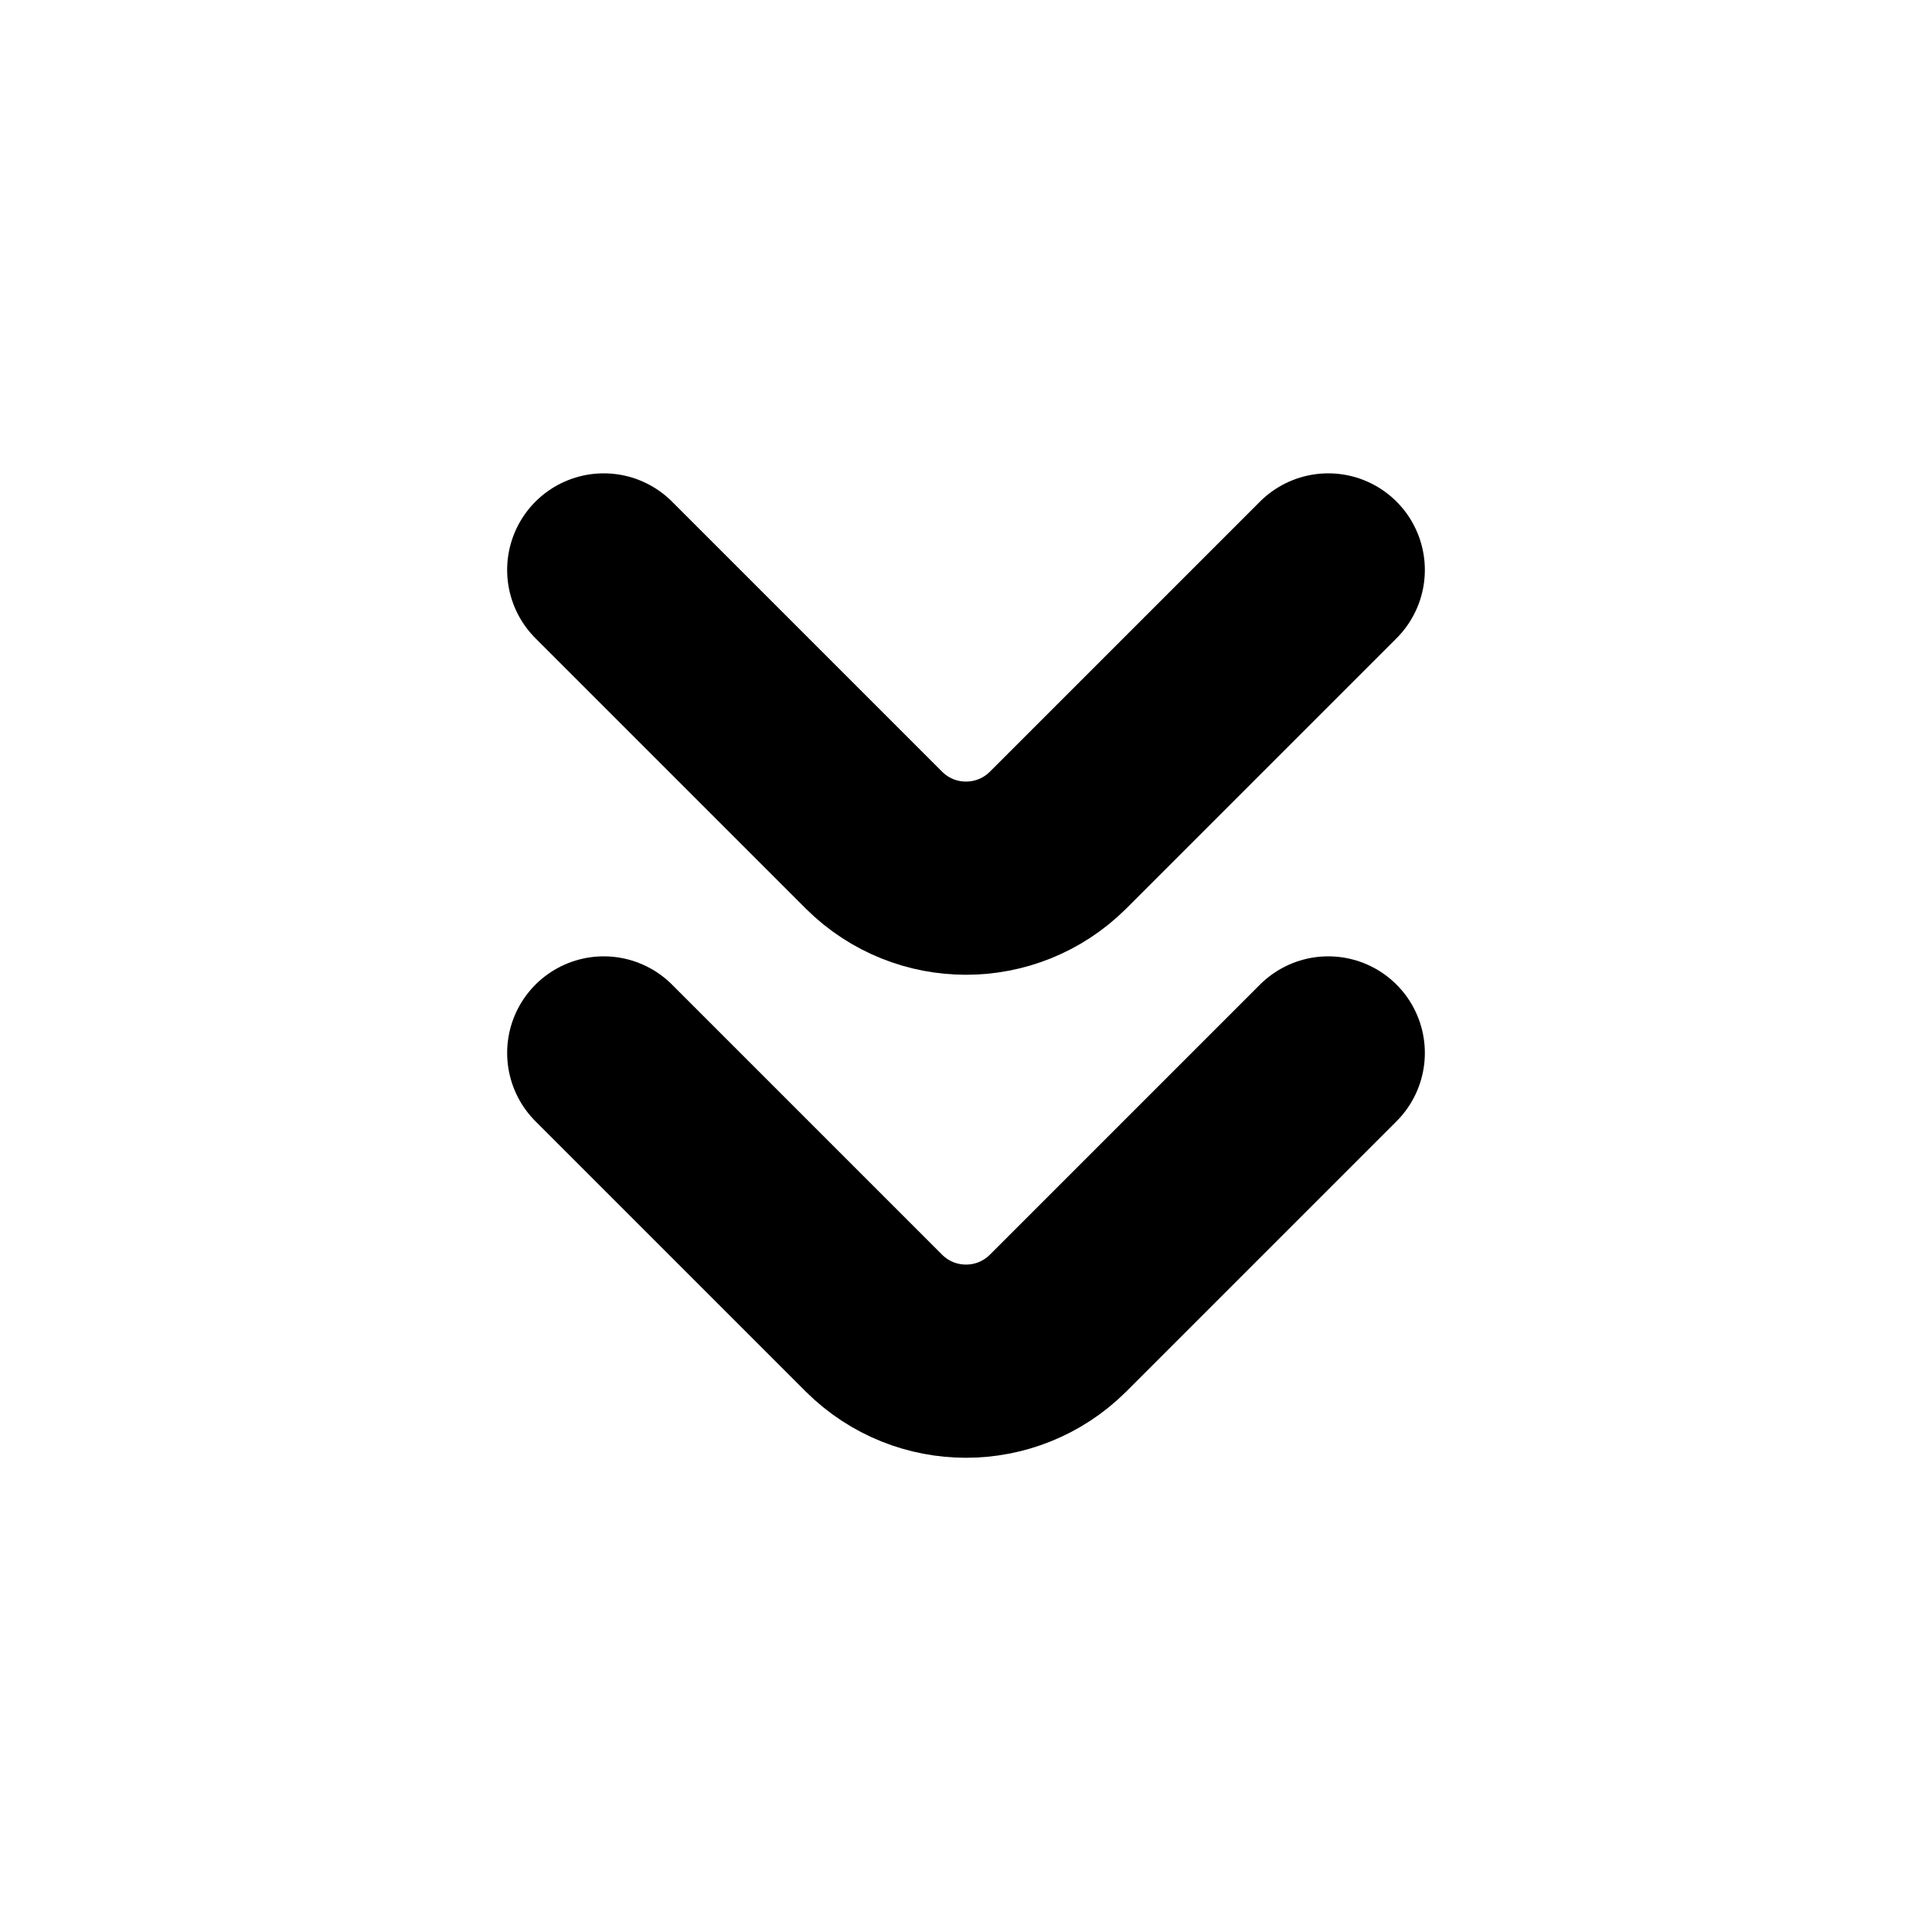
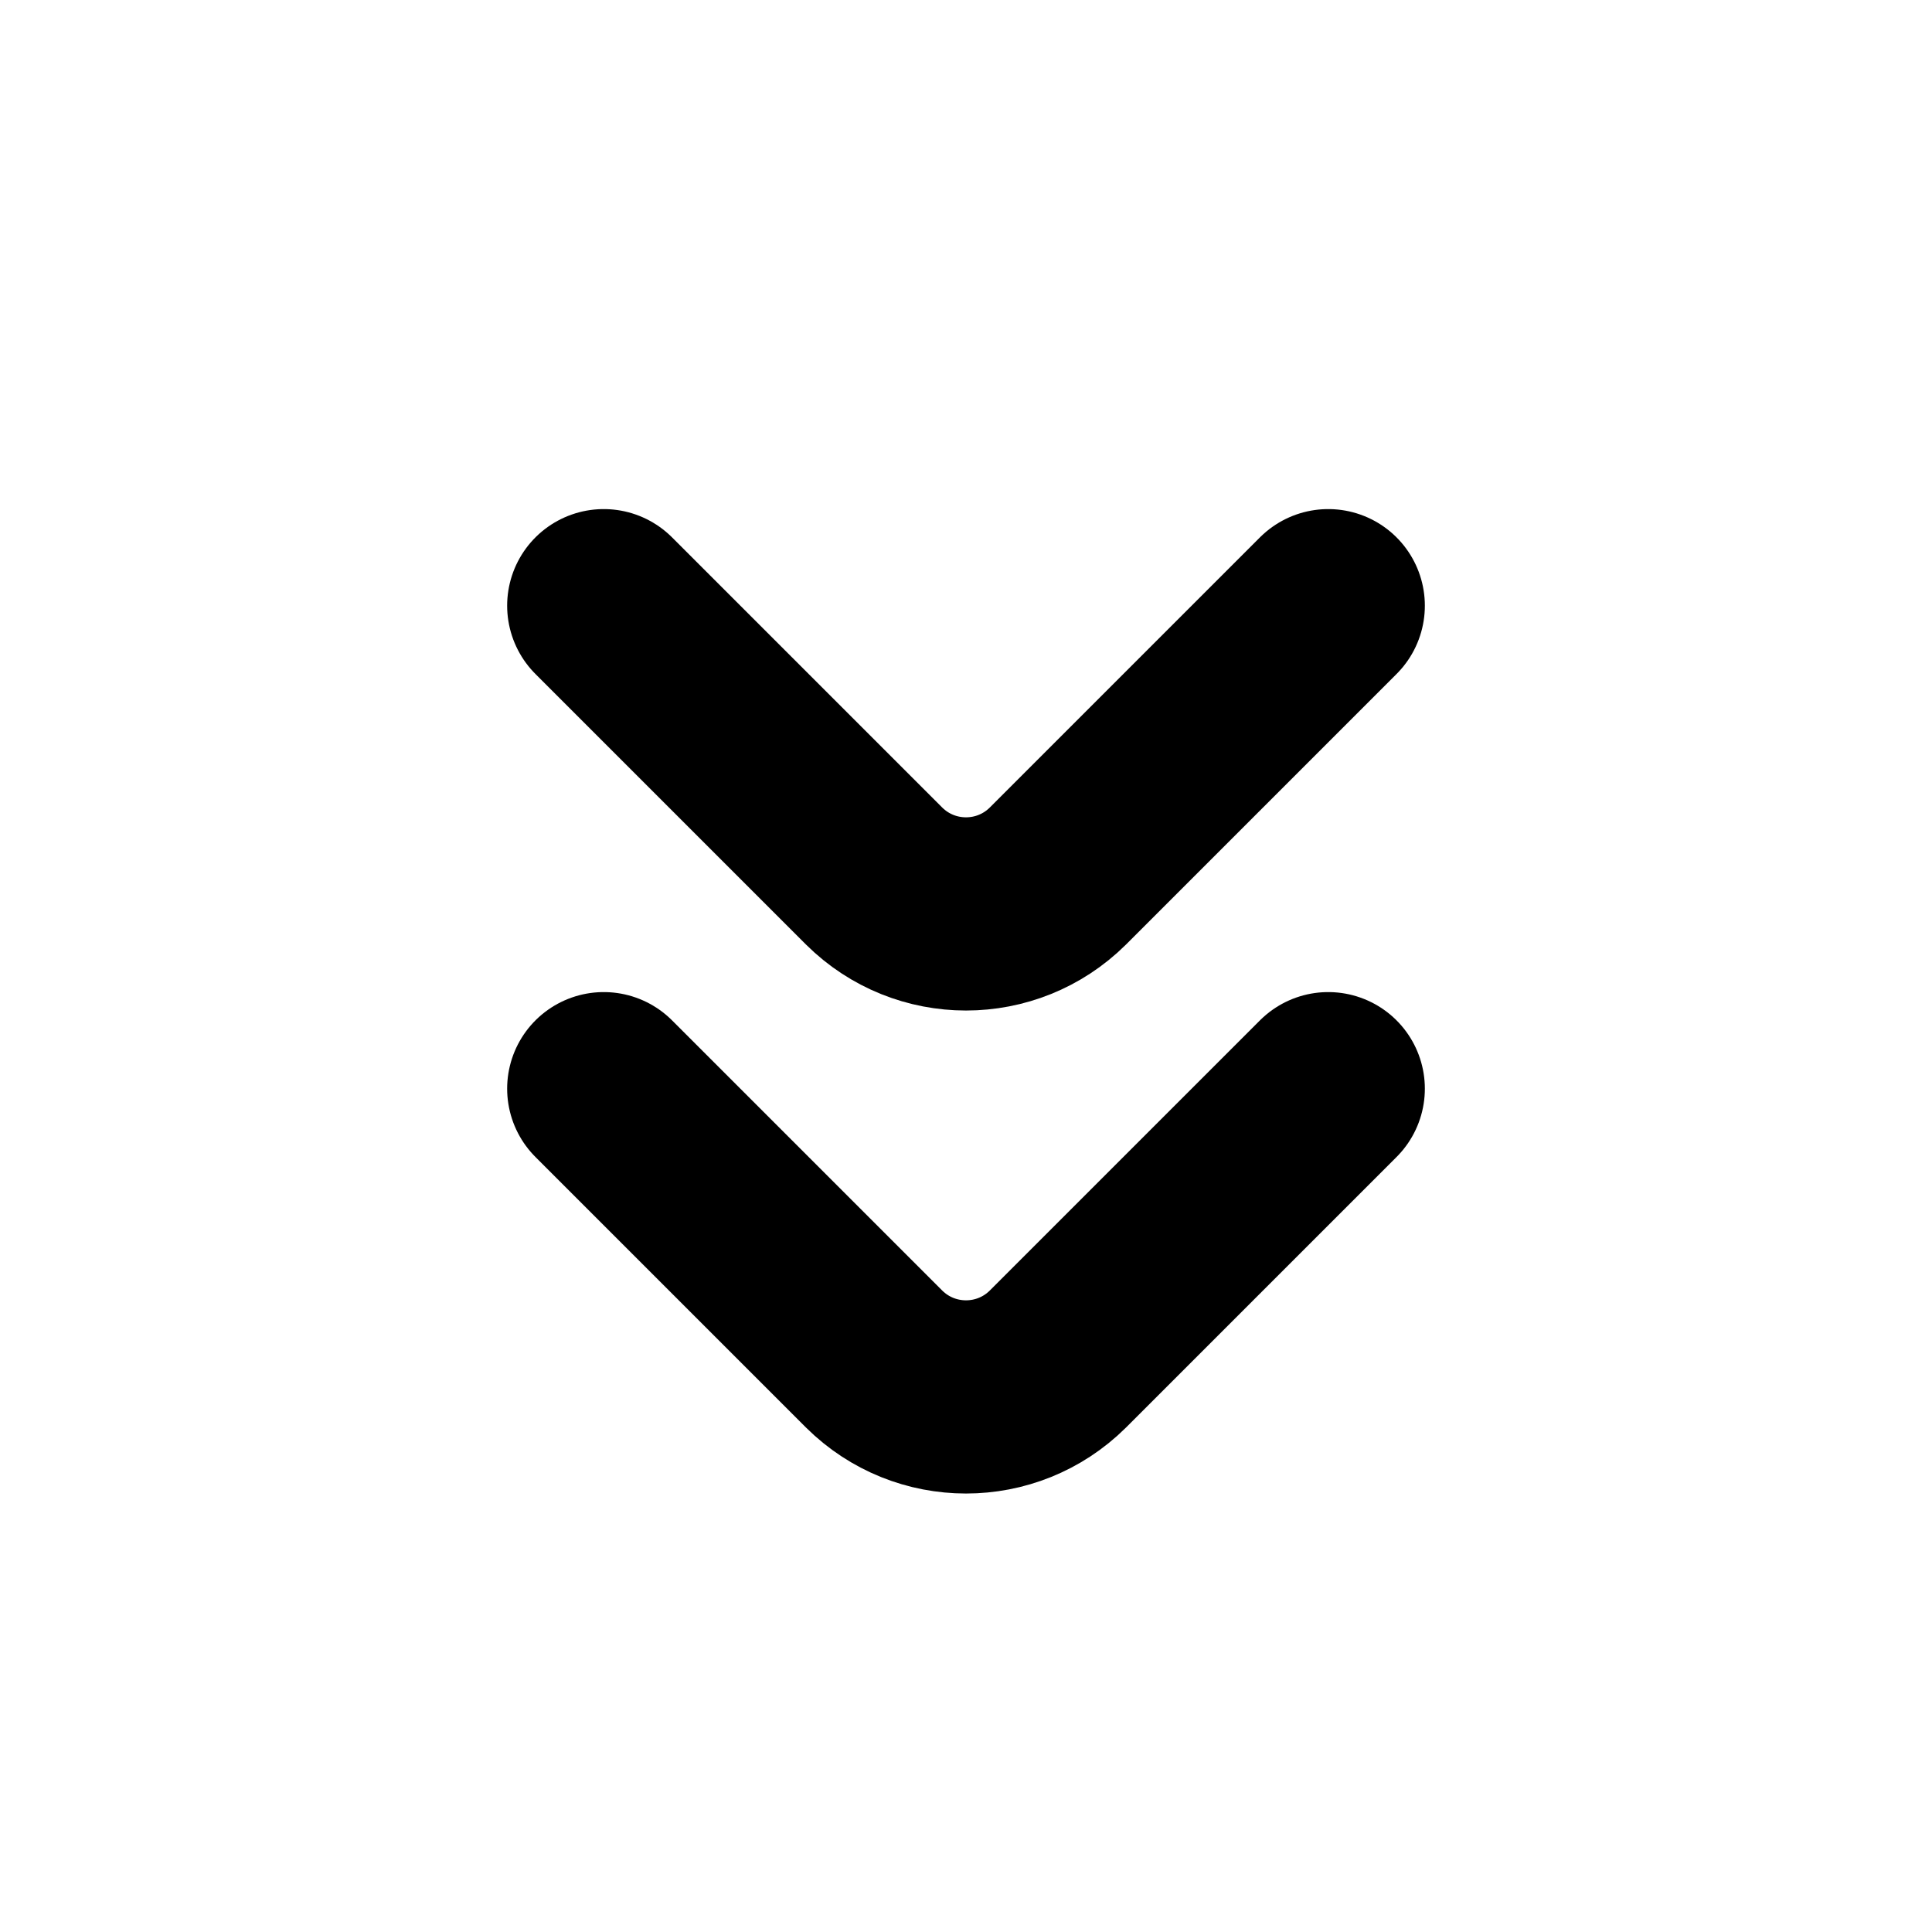
<svg xmlns="http://www.w3.org/2000/svg" viewBox="0 0 20 20" fill="none" stroke="currentColor" stroke-width="2" stroke-linecap="round" stroke-linejoin="round">
-   <path d="M6.25 5.9L9.05 8.7A1.35 1.35 0 0 0 10.95 8.7L13.75 5.9" />
-   <path d="M6.25 10.9L9.05 13.7A1.35 1.35 0 0 0 10.95 13.7L13.75 10.9" />
+   <path d="M6.25 6.27L9.05 9.07A1.35 1.35 0 0 0 10.95 9.07L13.75 6.27" />
+   <path d="M6.25 11.27L9.05 14.07A1.35 1.35 0 0 0 10.95 14.07L13.75 11.27" />
</svg>
